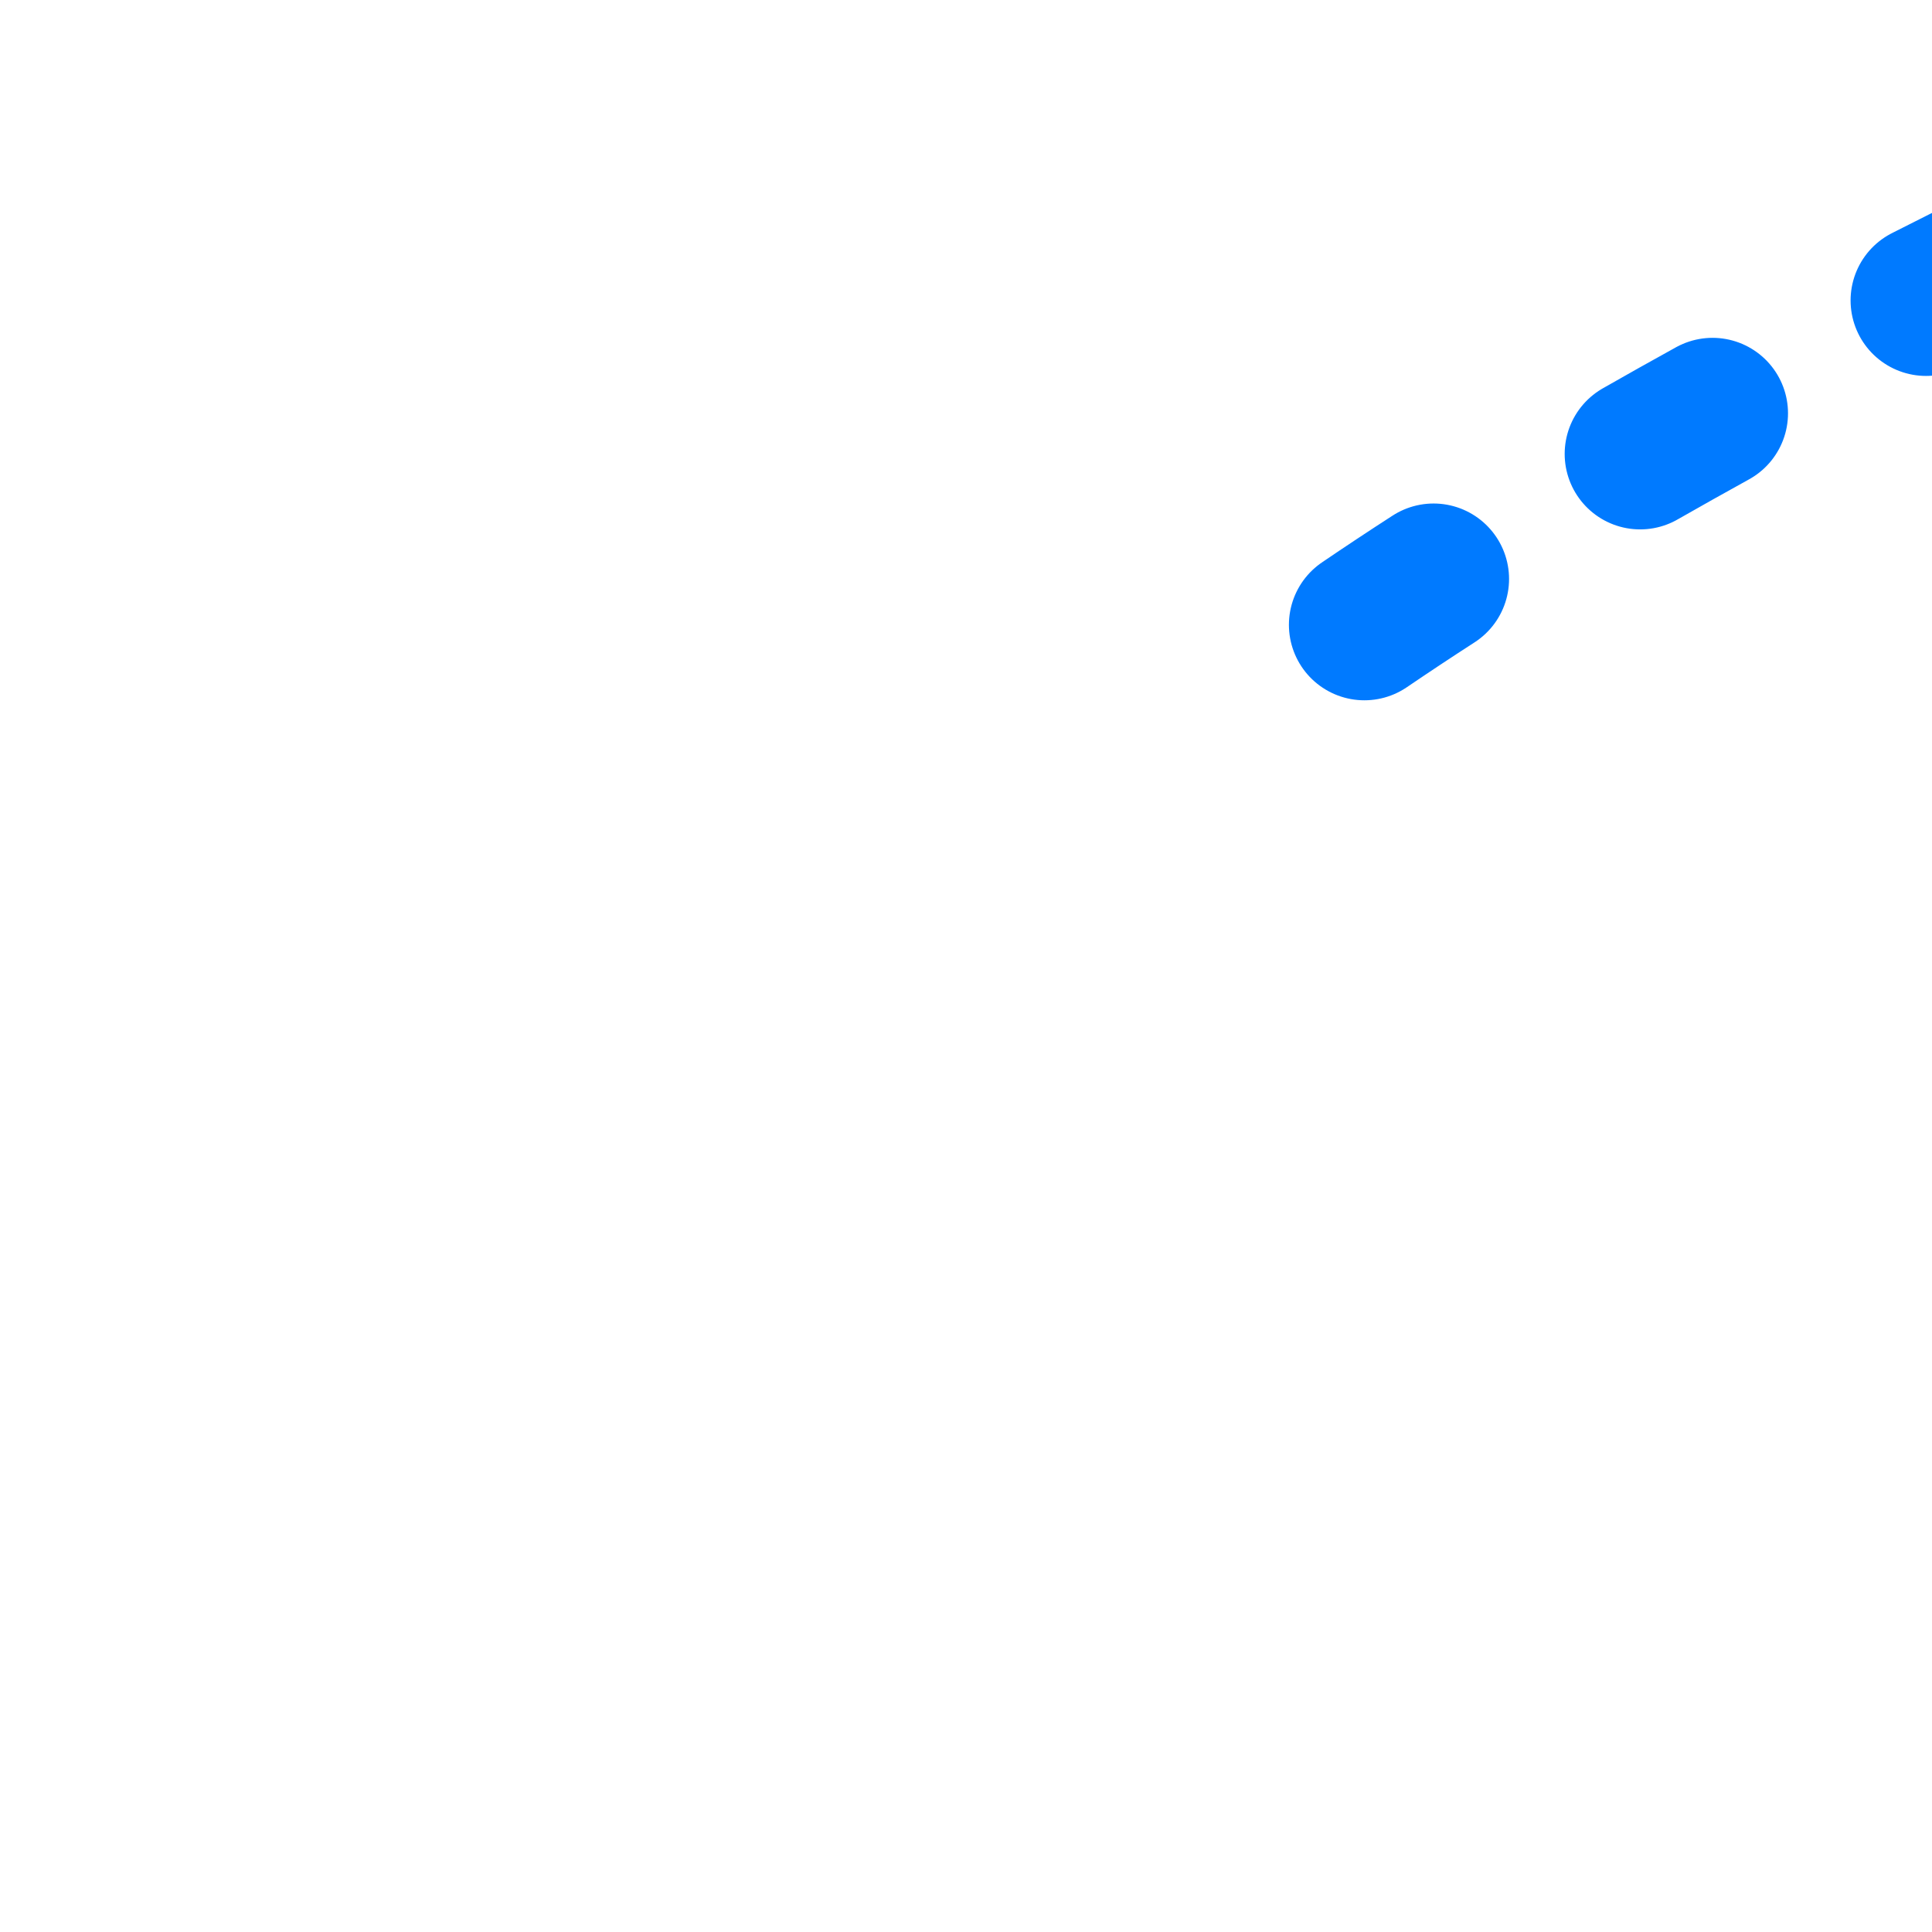
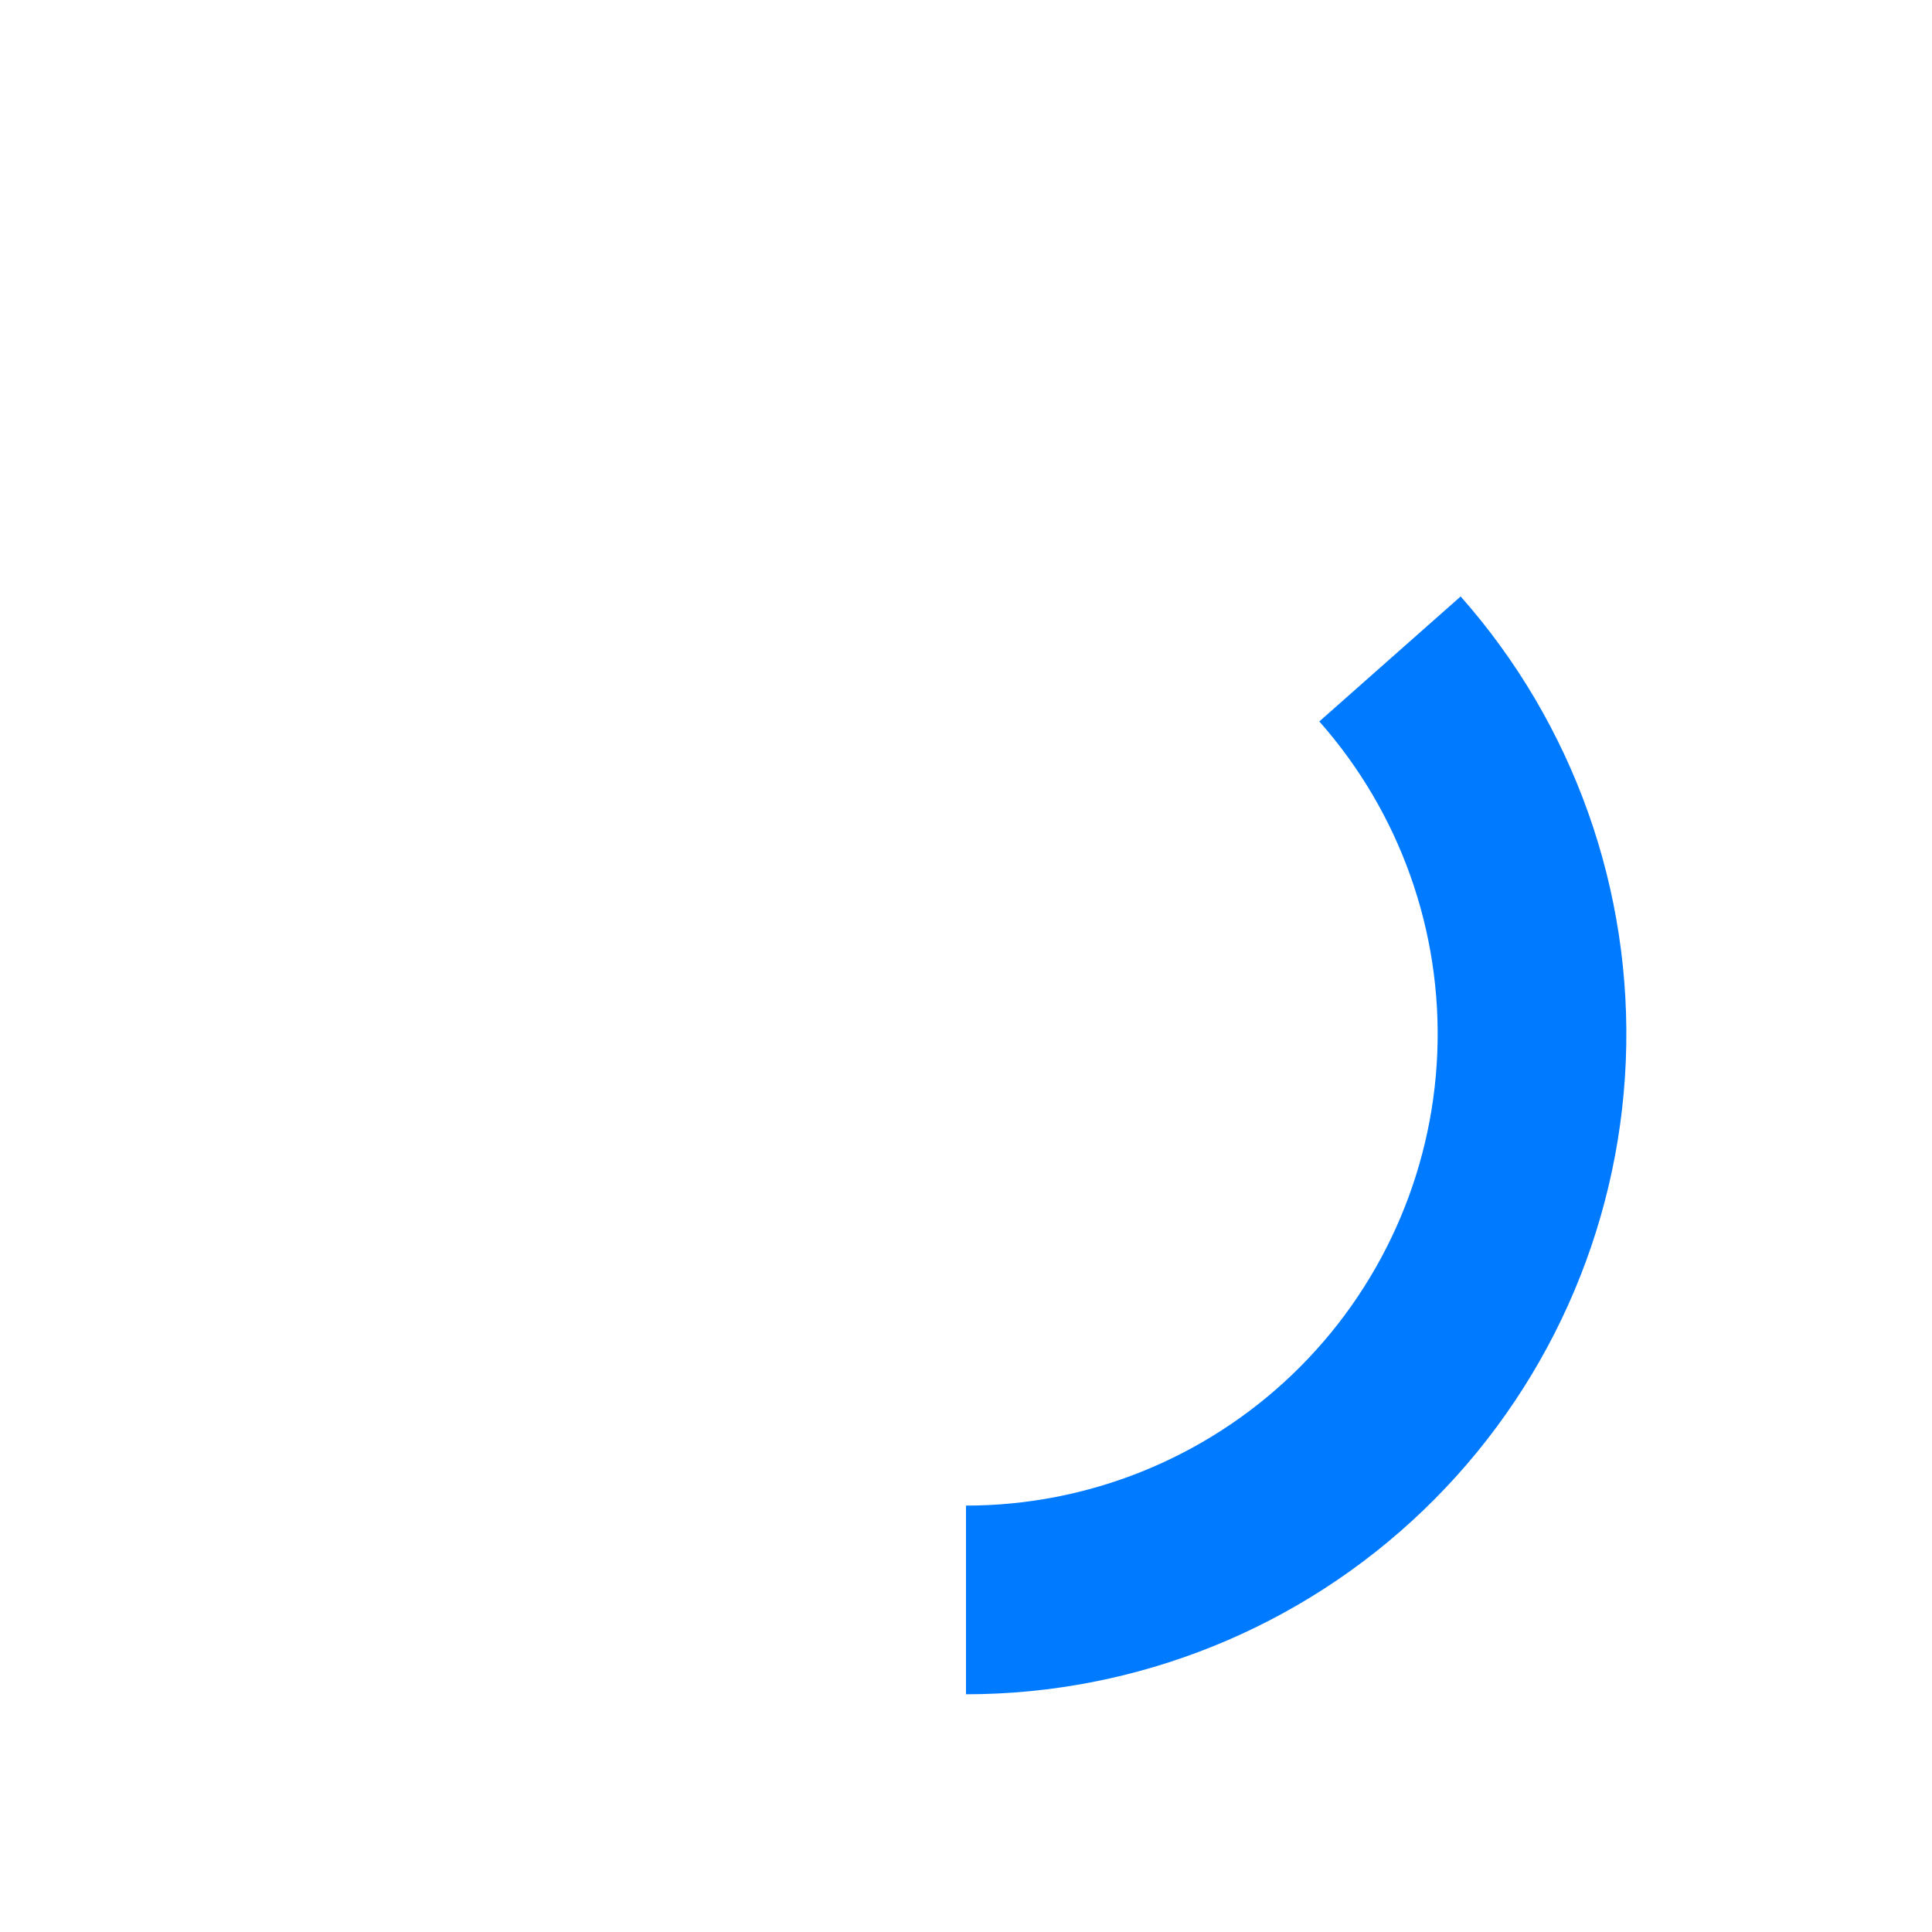
<svg xmlns="http://www.w3.org/2000/svg" width="1024" height="1024" viewBox="0 0 1024 1024">
-   <path d="M723.15 331.17 C734.91 323.17 747.13 315.07 759.83 306.87 M869.31 240.59 C881.74 233.49 894.53 226.32 907.68 219.06 M1020.85 159.25 C1033.67 152.74 1046.77 146.17 1060.18 139.52" fill="none" stroke="#007AFF" stroke-width="80" stroke-linecap="round" />
+   <path d="M774.18 316.13 C834.03 383.81 865.40 472.02 861.71 562.29 C858.02 652.57 819.56 737.92 754.38 800.49 C689.20 863.06 602.35 898.00 512.00 898.00 L512.00 798.00 C576.54 798.00 638.57 773.04 685.13 728.35 C731.69 683.66 759.16 622.69 761.79 558.21 C764.43 493.73 742.02 430.72 699.27 382.38 Z" fill="#007AFF" />
</svg>
